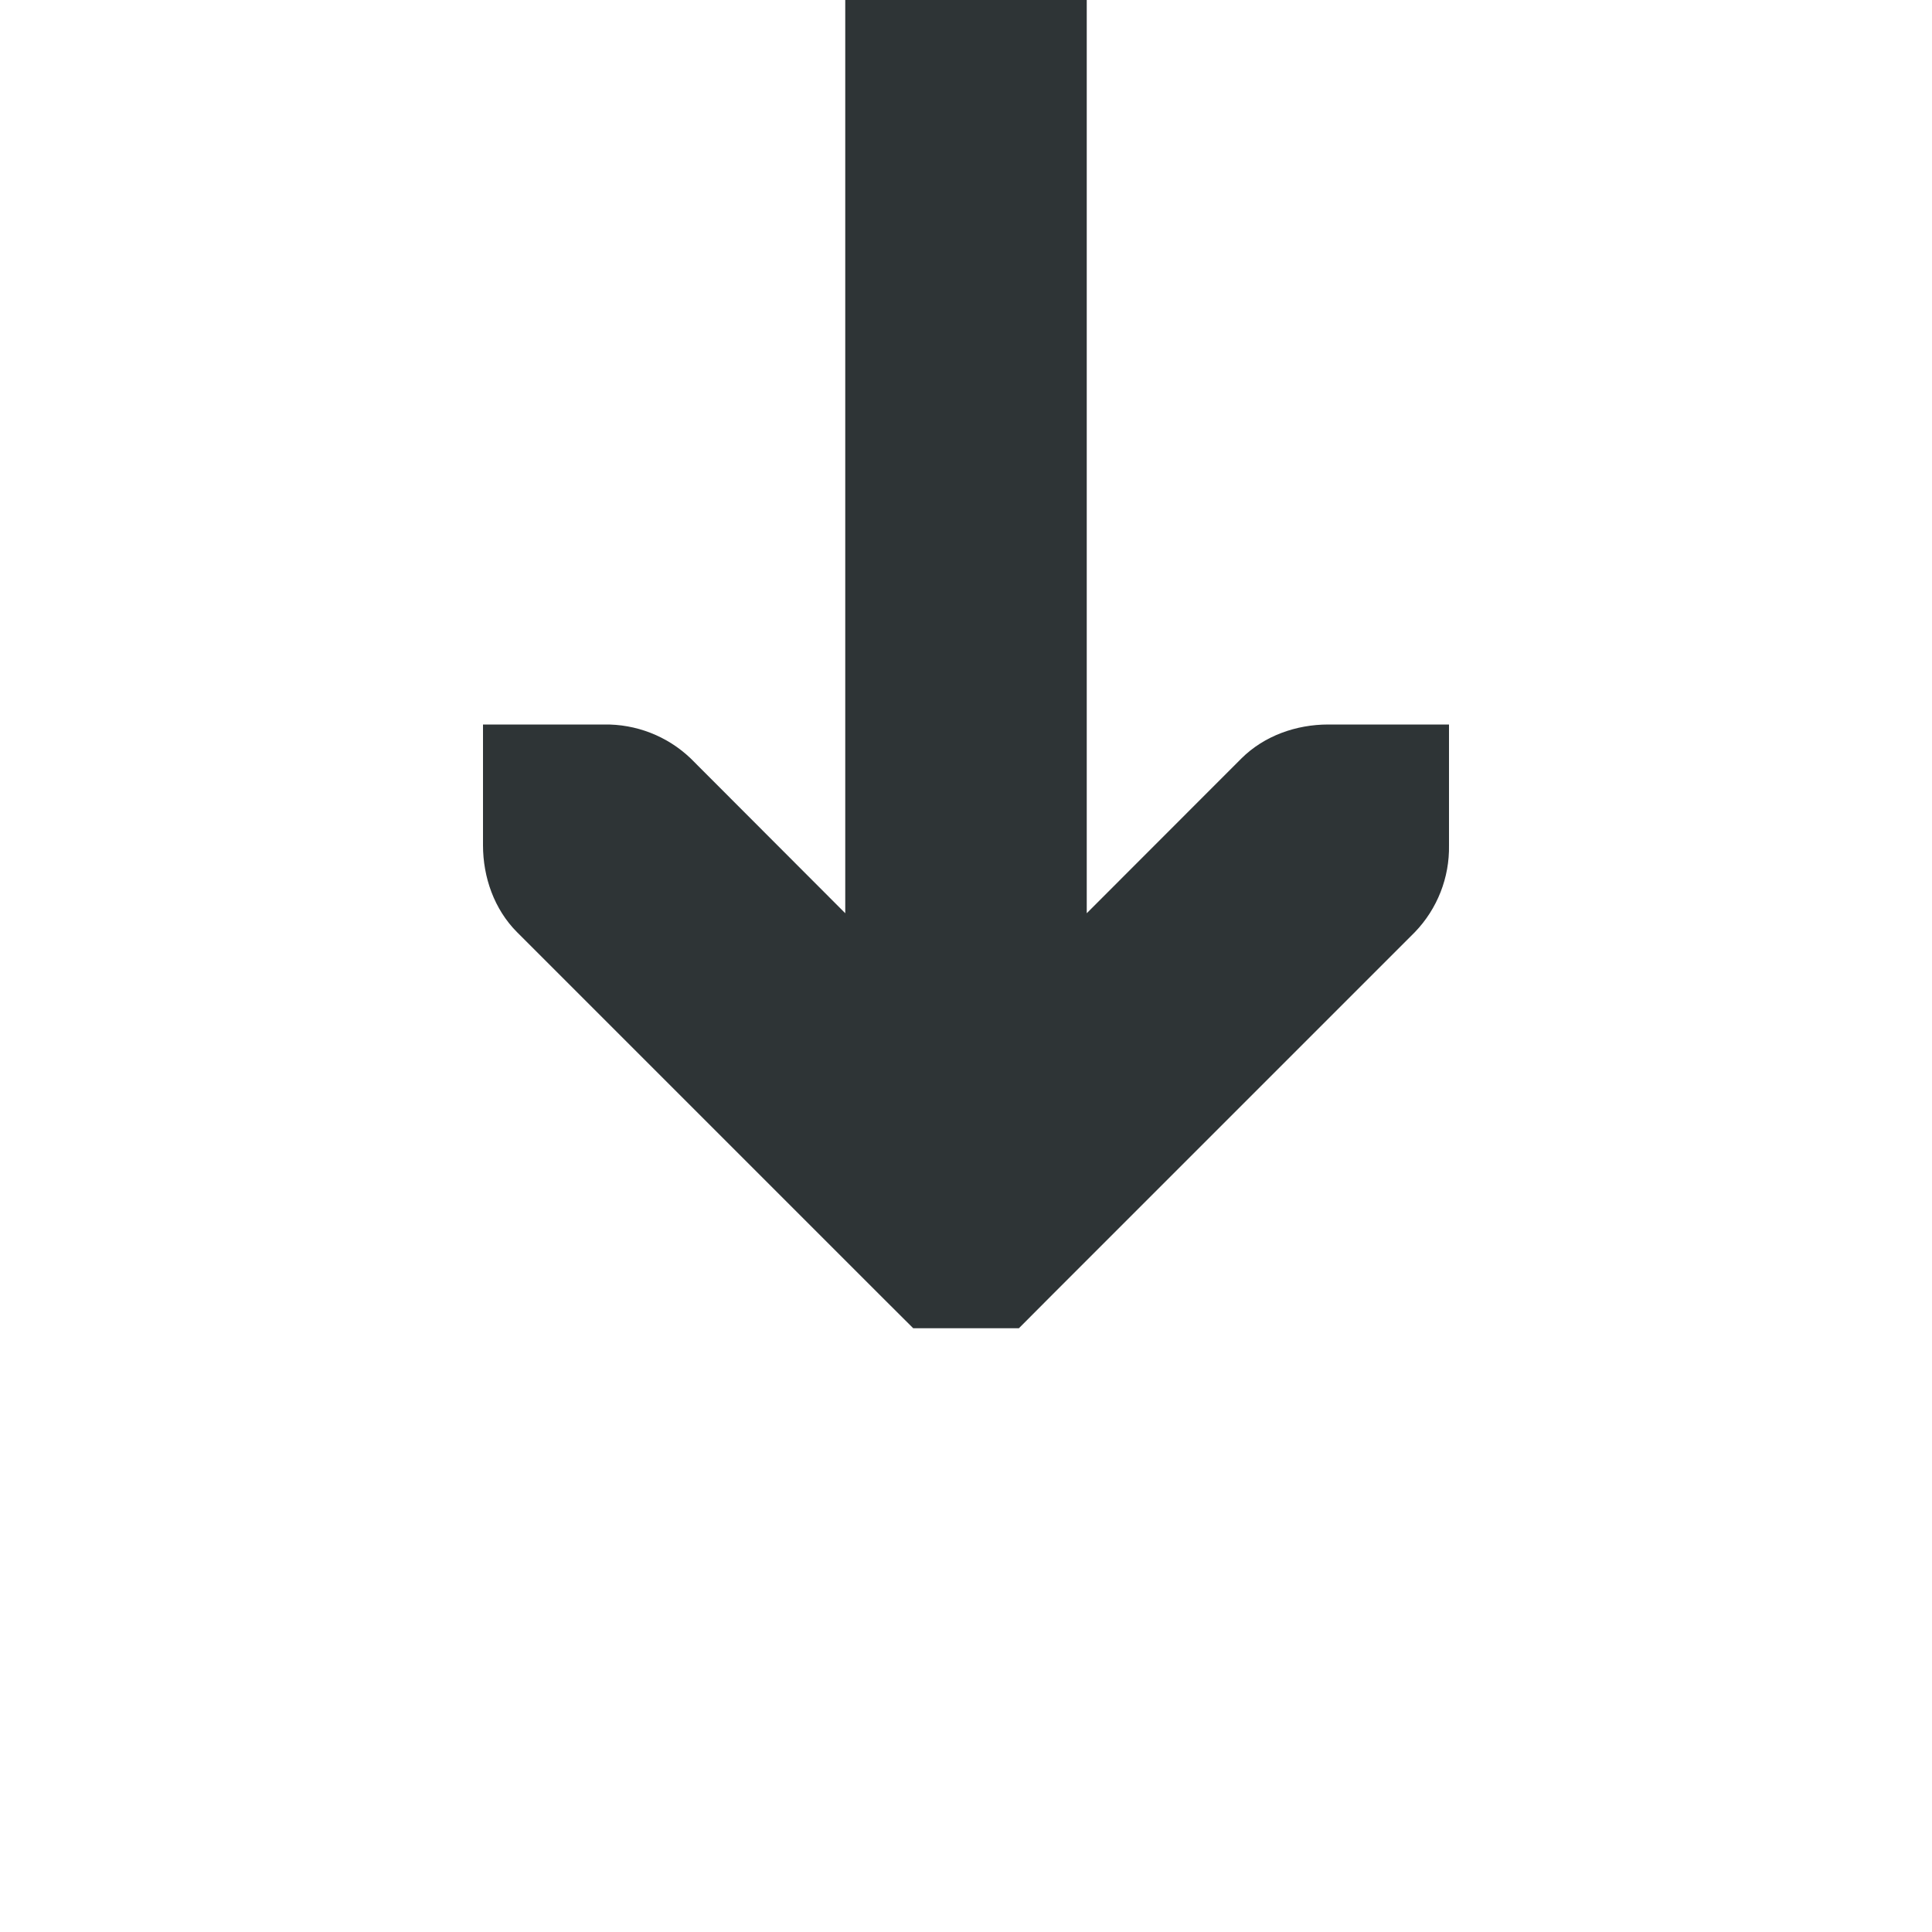
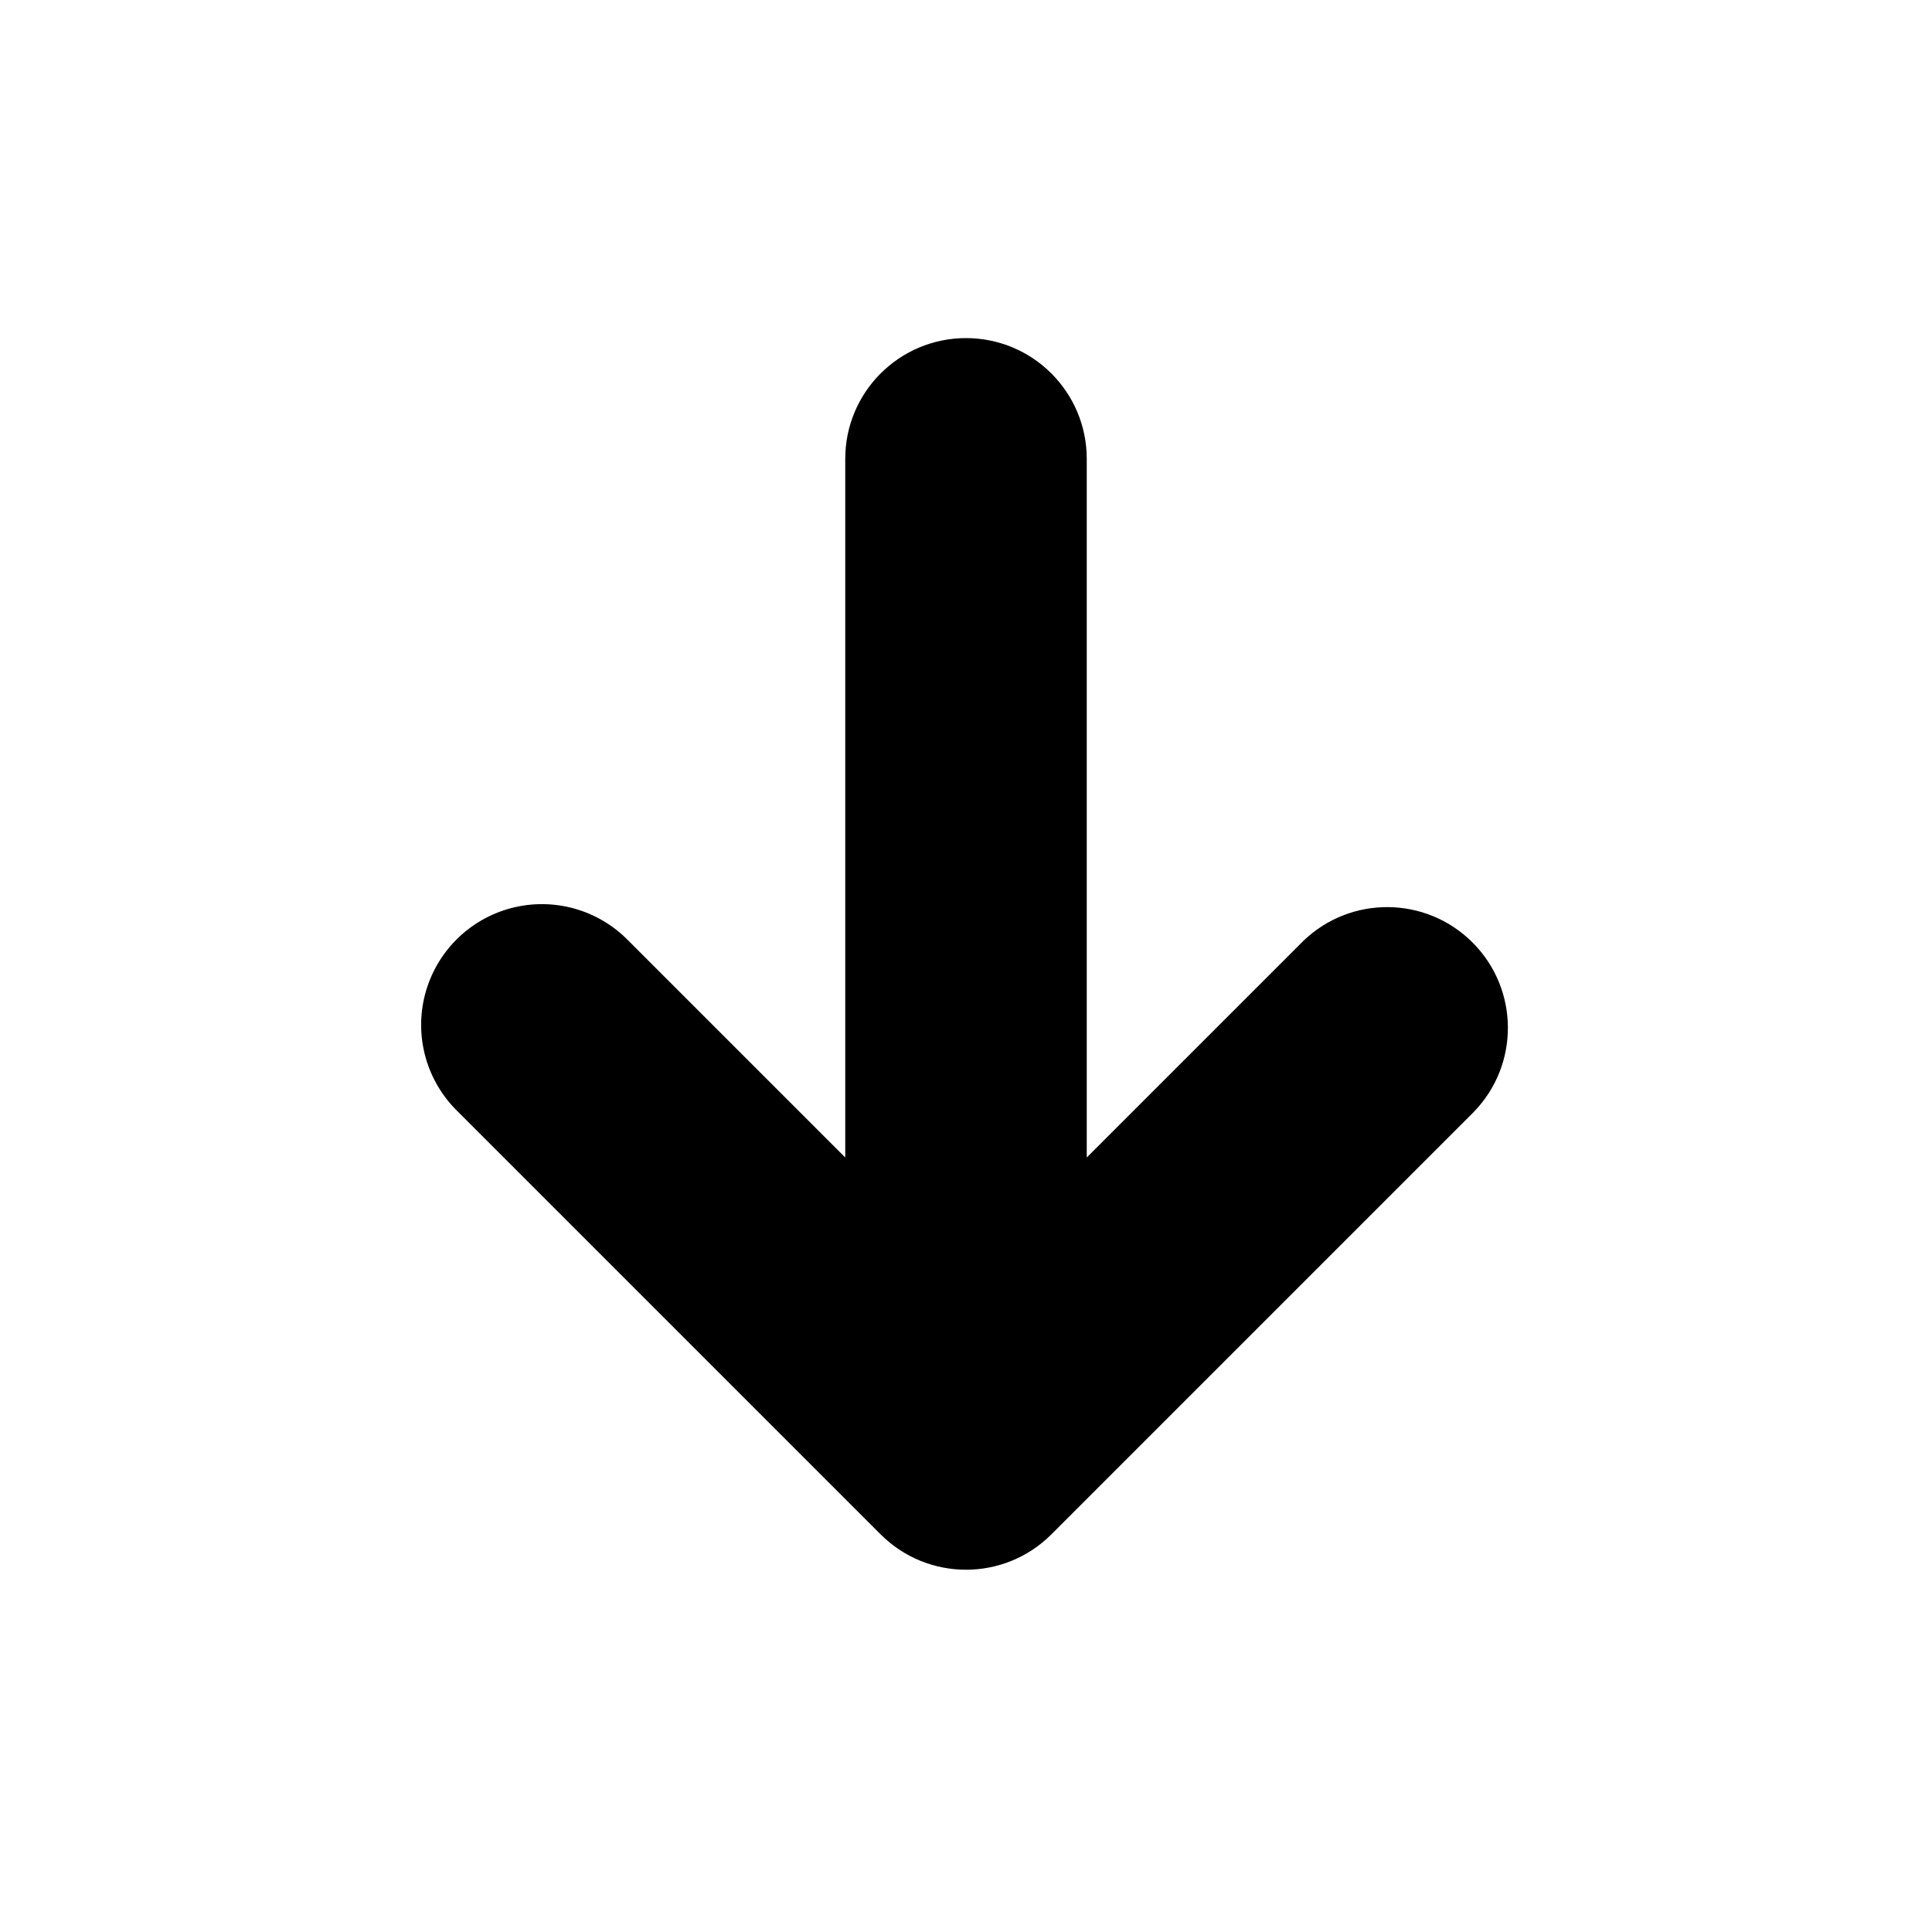
<svg xmlns="http://www.w3.org/2000/svg" height="16" width="16">
-   <path overflow="visible" font-family="Bitstream Vera Sans" font-weight="400" style="line-height:normal;-inkscape-font-specification:'Bitstream Vera Sans';text-indent:0;text-align:start;text-decoration:none;text-decoration-line:none;text-transform:none;marker:none" d="M7 1v7.563L5.719 7.28A1.015 1.015 0 0 0 5 7H4v1c0 .265.093.53.281.719l3 3 .282.281h.875l.28-.281 3-3A1.01 1.01 0 0 0 12 8V7h-1c-.265 0-.53.093-.719.281L9 8.563V1Z" transform="translate(0 -1)" fill="#2e3436" color="#000" />
+   <path style="color:#000;fill:#000;stroke-linecap:round;stroke-linejoin:round;-inkscape-stroke:none" d="M8 2.8a1 1 0 0 0-1 1v5.786L5.207 7.793a1 1 0 1 0-1.414 1.414l3.5 3.5a1 1 0 0 0 1.414 0l3.5-3.5a1 1 0 0 0-1.414-1.414L9 9.586V3.8a1 1 0 0 0-1-1Z" />
</svg>
